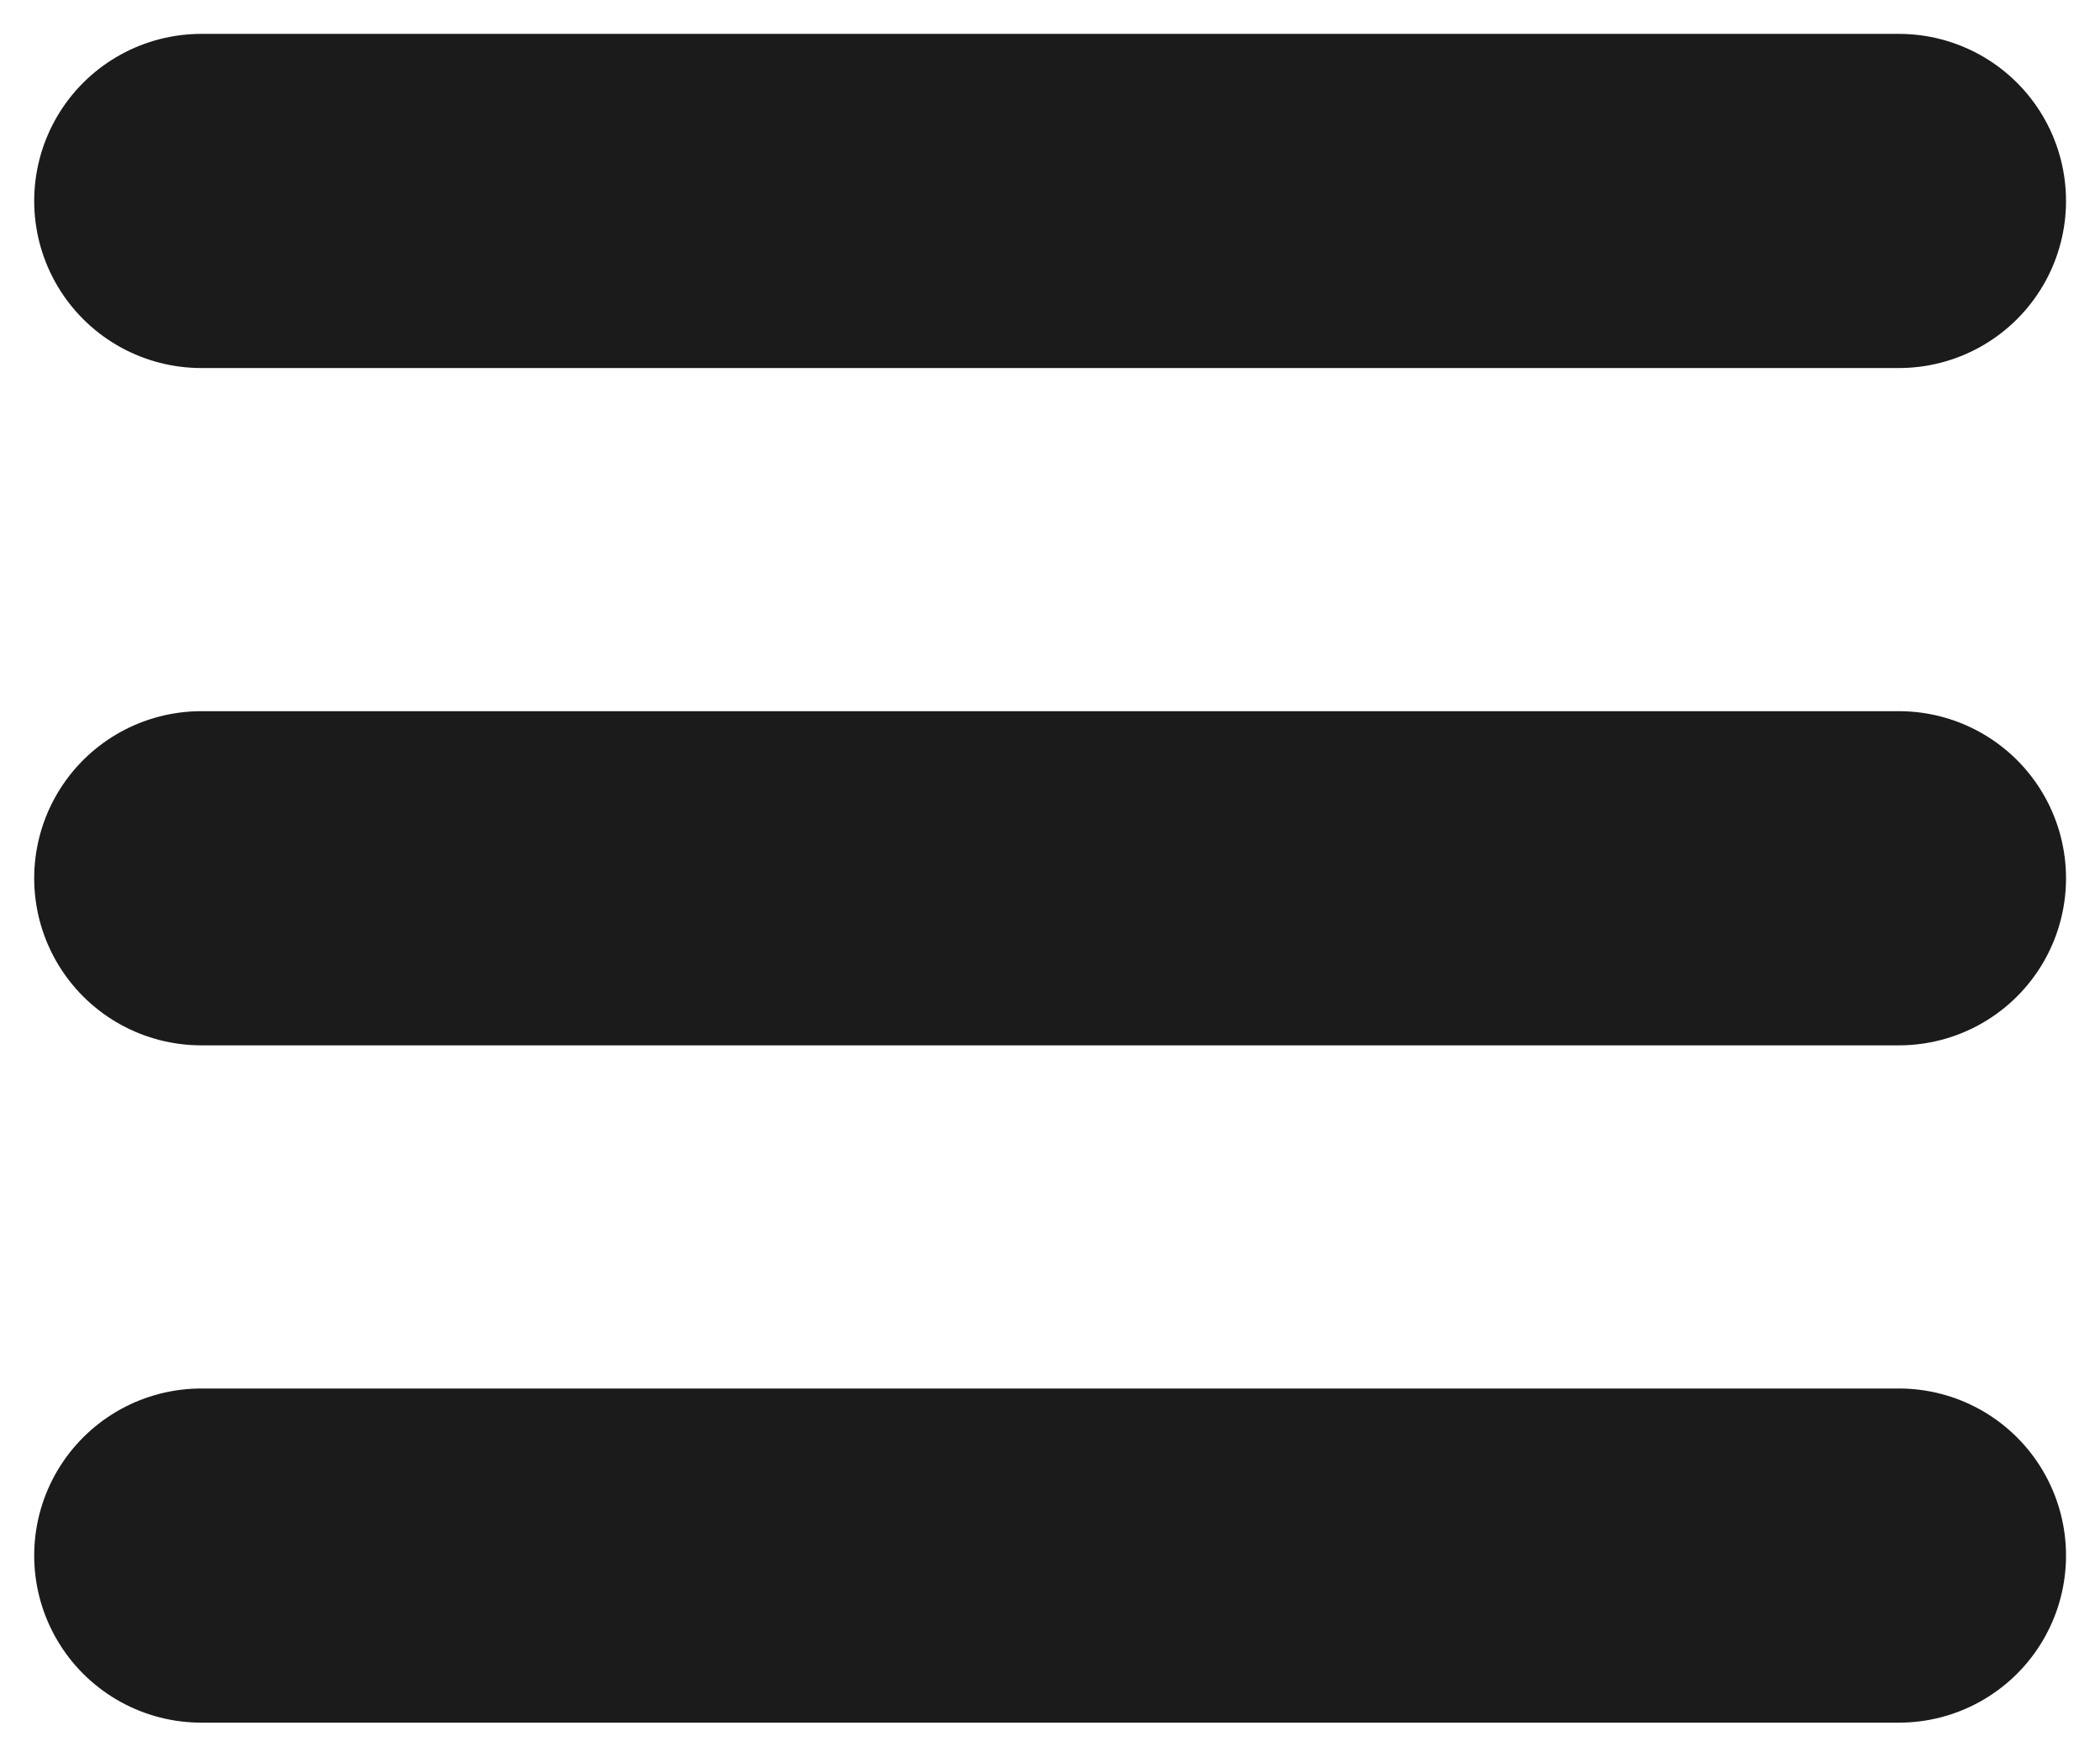
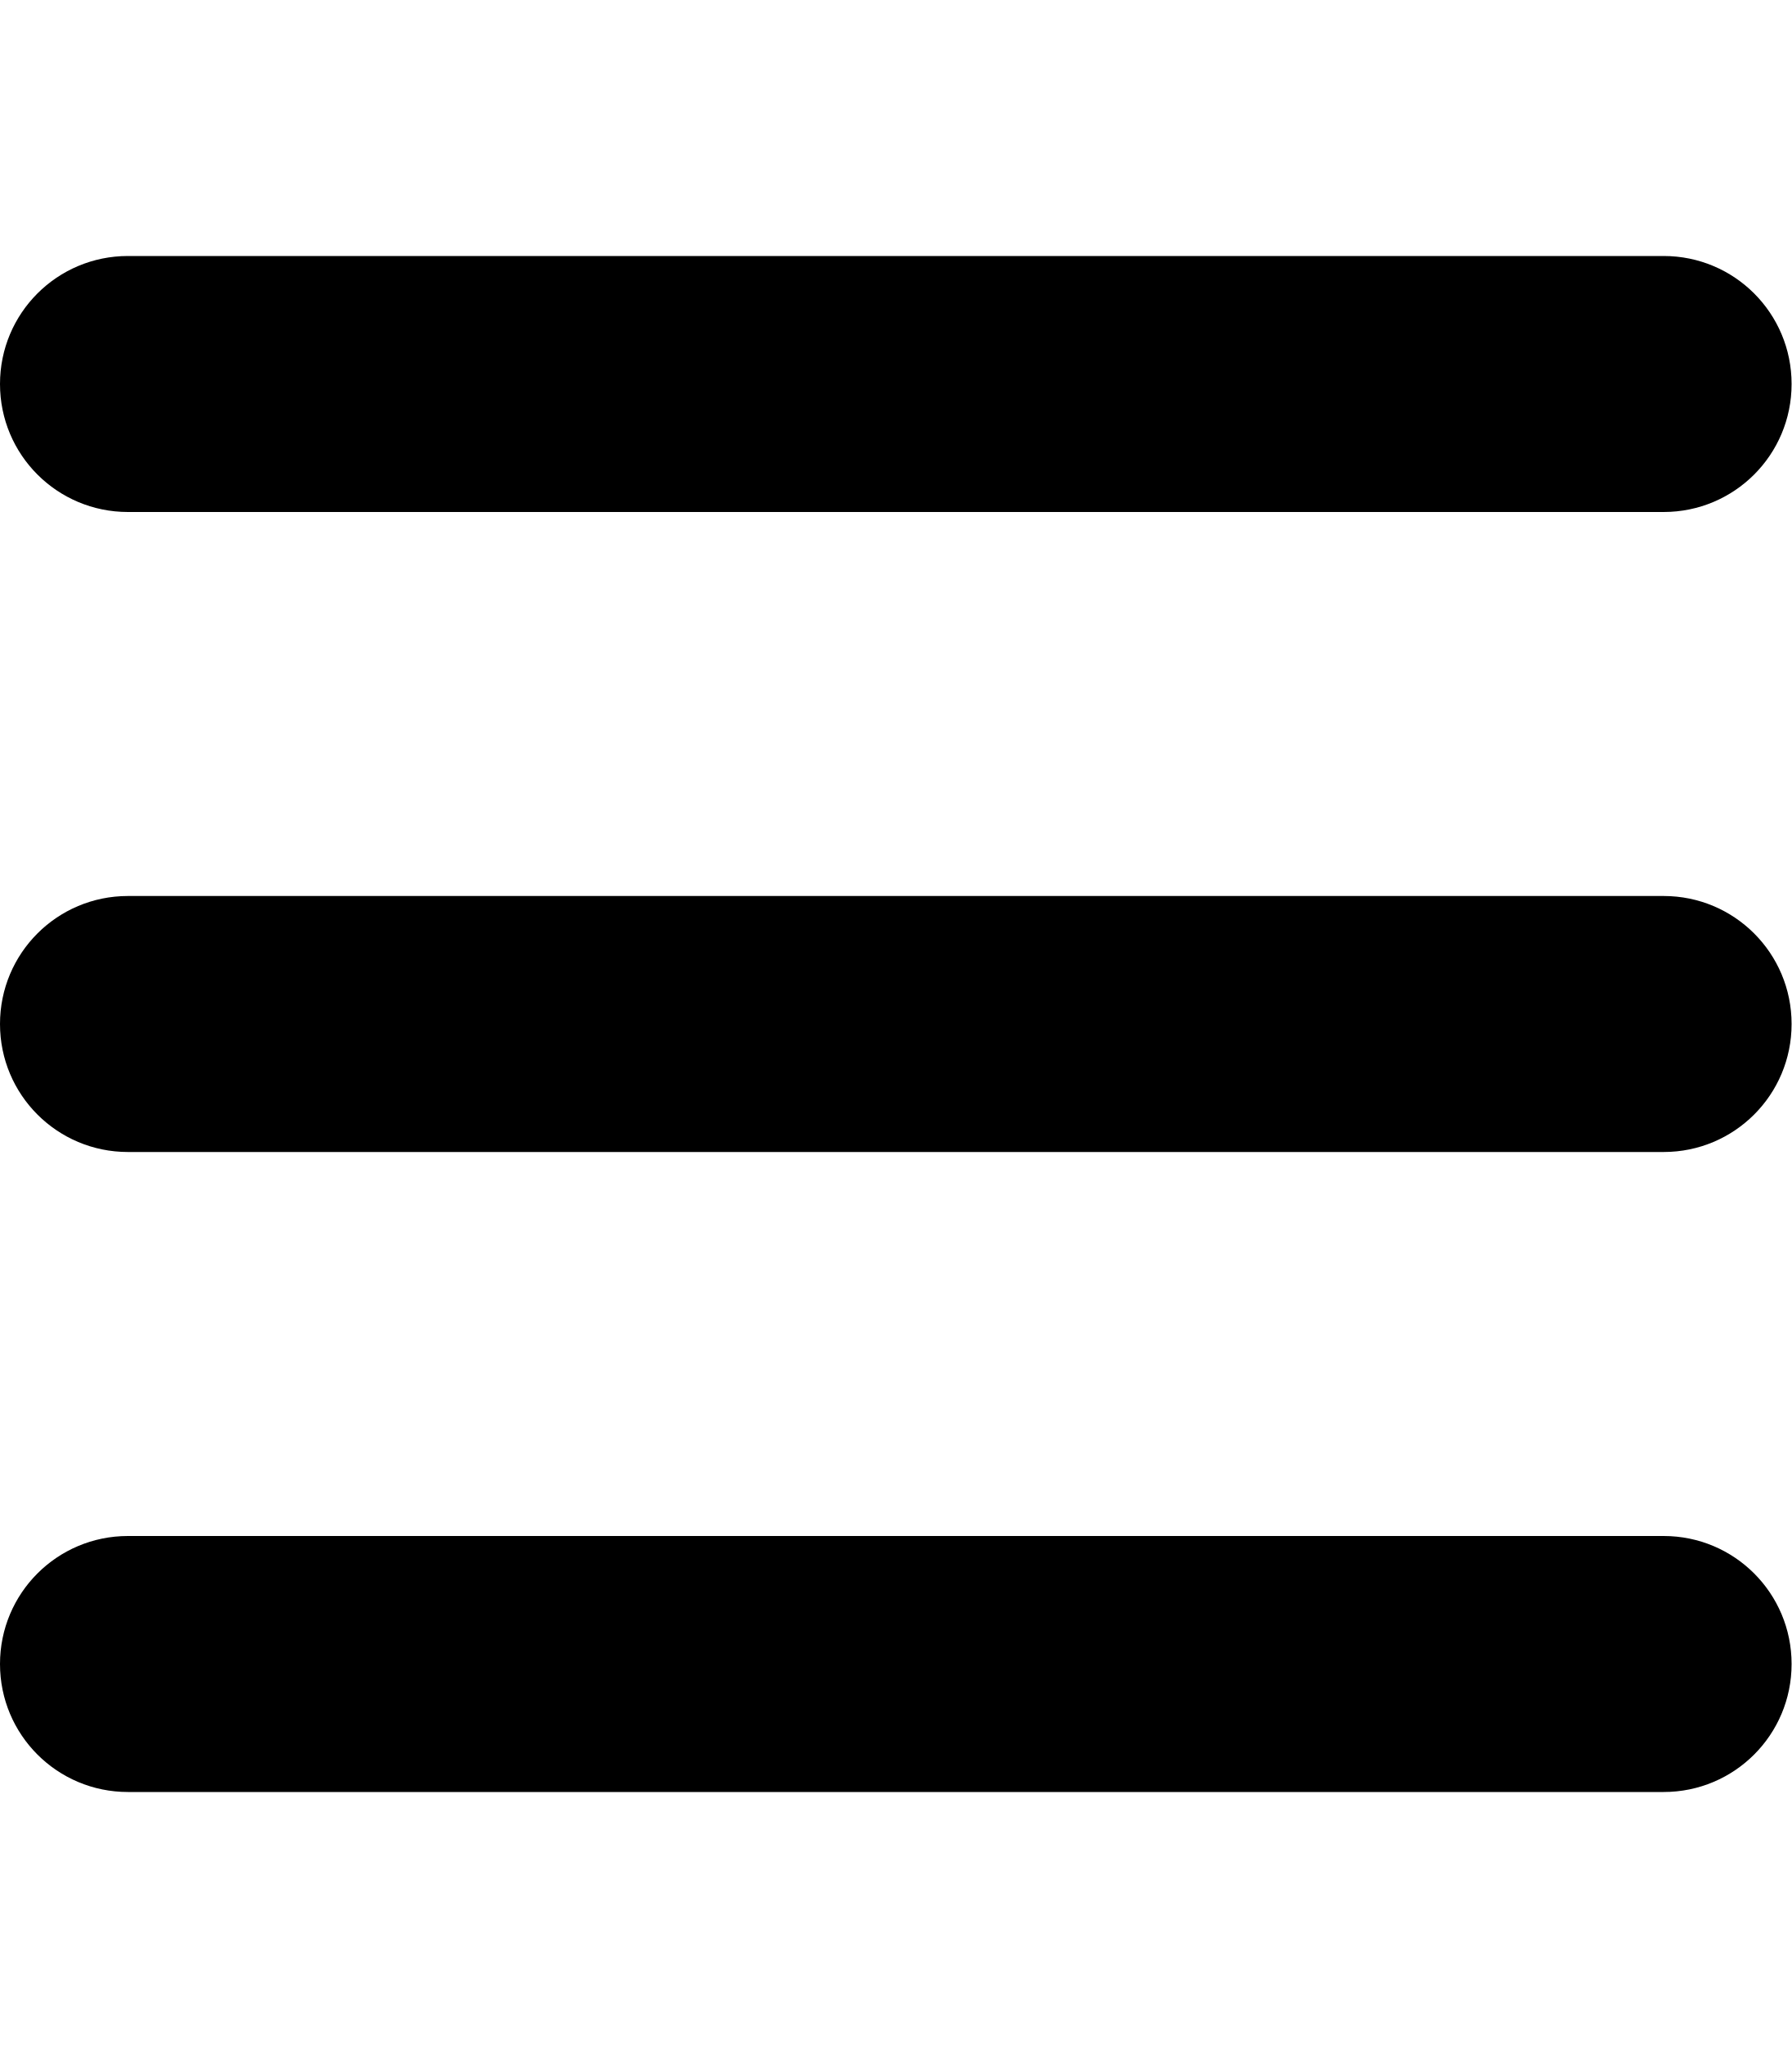
- <svg xmlns="http://www.w3.org/2000/svg" version="1.1" id="svg2" x="0px" y="0px" viewBox="0 0 310 259.3" style="enable-background:new 0 0 310 259.3;" xml:space="preserve">
-   <style type="text/css">
- 	.st0{fill:#4E87C4;stroke:#1B1B1B;stroke-width:49.336;stroke-linecap:round;}
- </style>
-   <g id="layer1" transform="translate(10.01562,-803.0312)">
-     <g id="g3837">
-       <path id="path3785-0" class="st0" d="M19.7,1032.7h250.6l0,0" />
-       <path id="path3785-0-9" class="st0" d="M19.7,932.7h250.6l0,0" />
-       <path id="path3785-0-4" class="st0" d="M19.7,832.7h250.6l0,0" />
-     </g>
-   </g>
+ <svg xmlns="http://www.w3.org/2000/svg" viewBox="0 0 448 512">
+   <path d="M0 96C0 78.3 14.3 64 32 64H416c17.7 0 32 14.3 32 32s-14.3 32-32 32H32C14.3 128 0 113.7 0 96zM0 256c0-17.7 14.3-32 32-32H416c17.7 0 32 14.3 32 32s-14.3 32-32 32H32c-17.7 0-32-14.3-32-32zM448 416c0 17.7-14.3 32-32 32H32c-17.7 0-32-14.3-32-32s14.3-32 32-32H416c17.7 0 32 14.3 32 32z" />
</svg>
